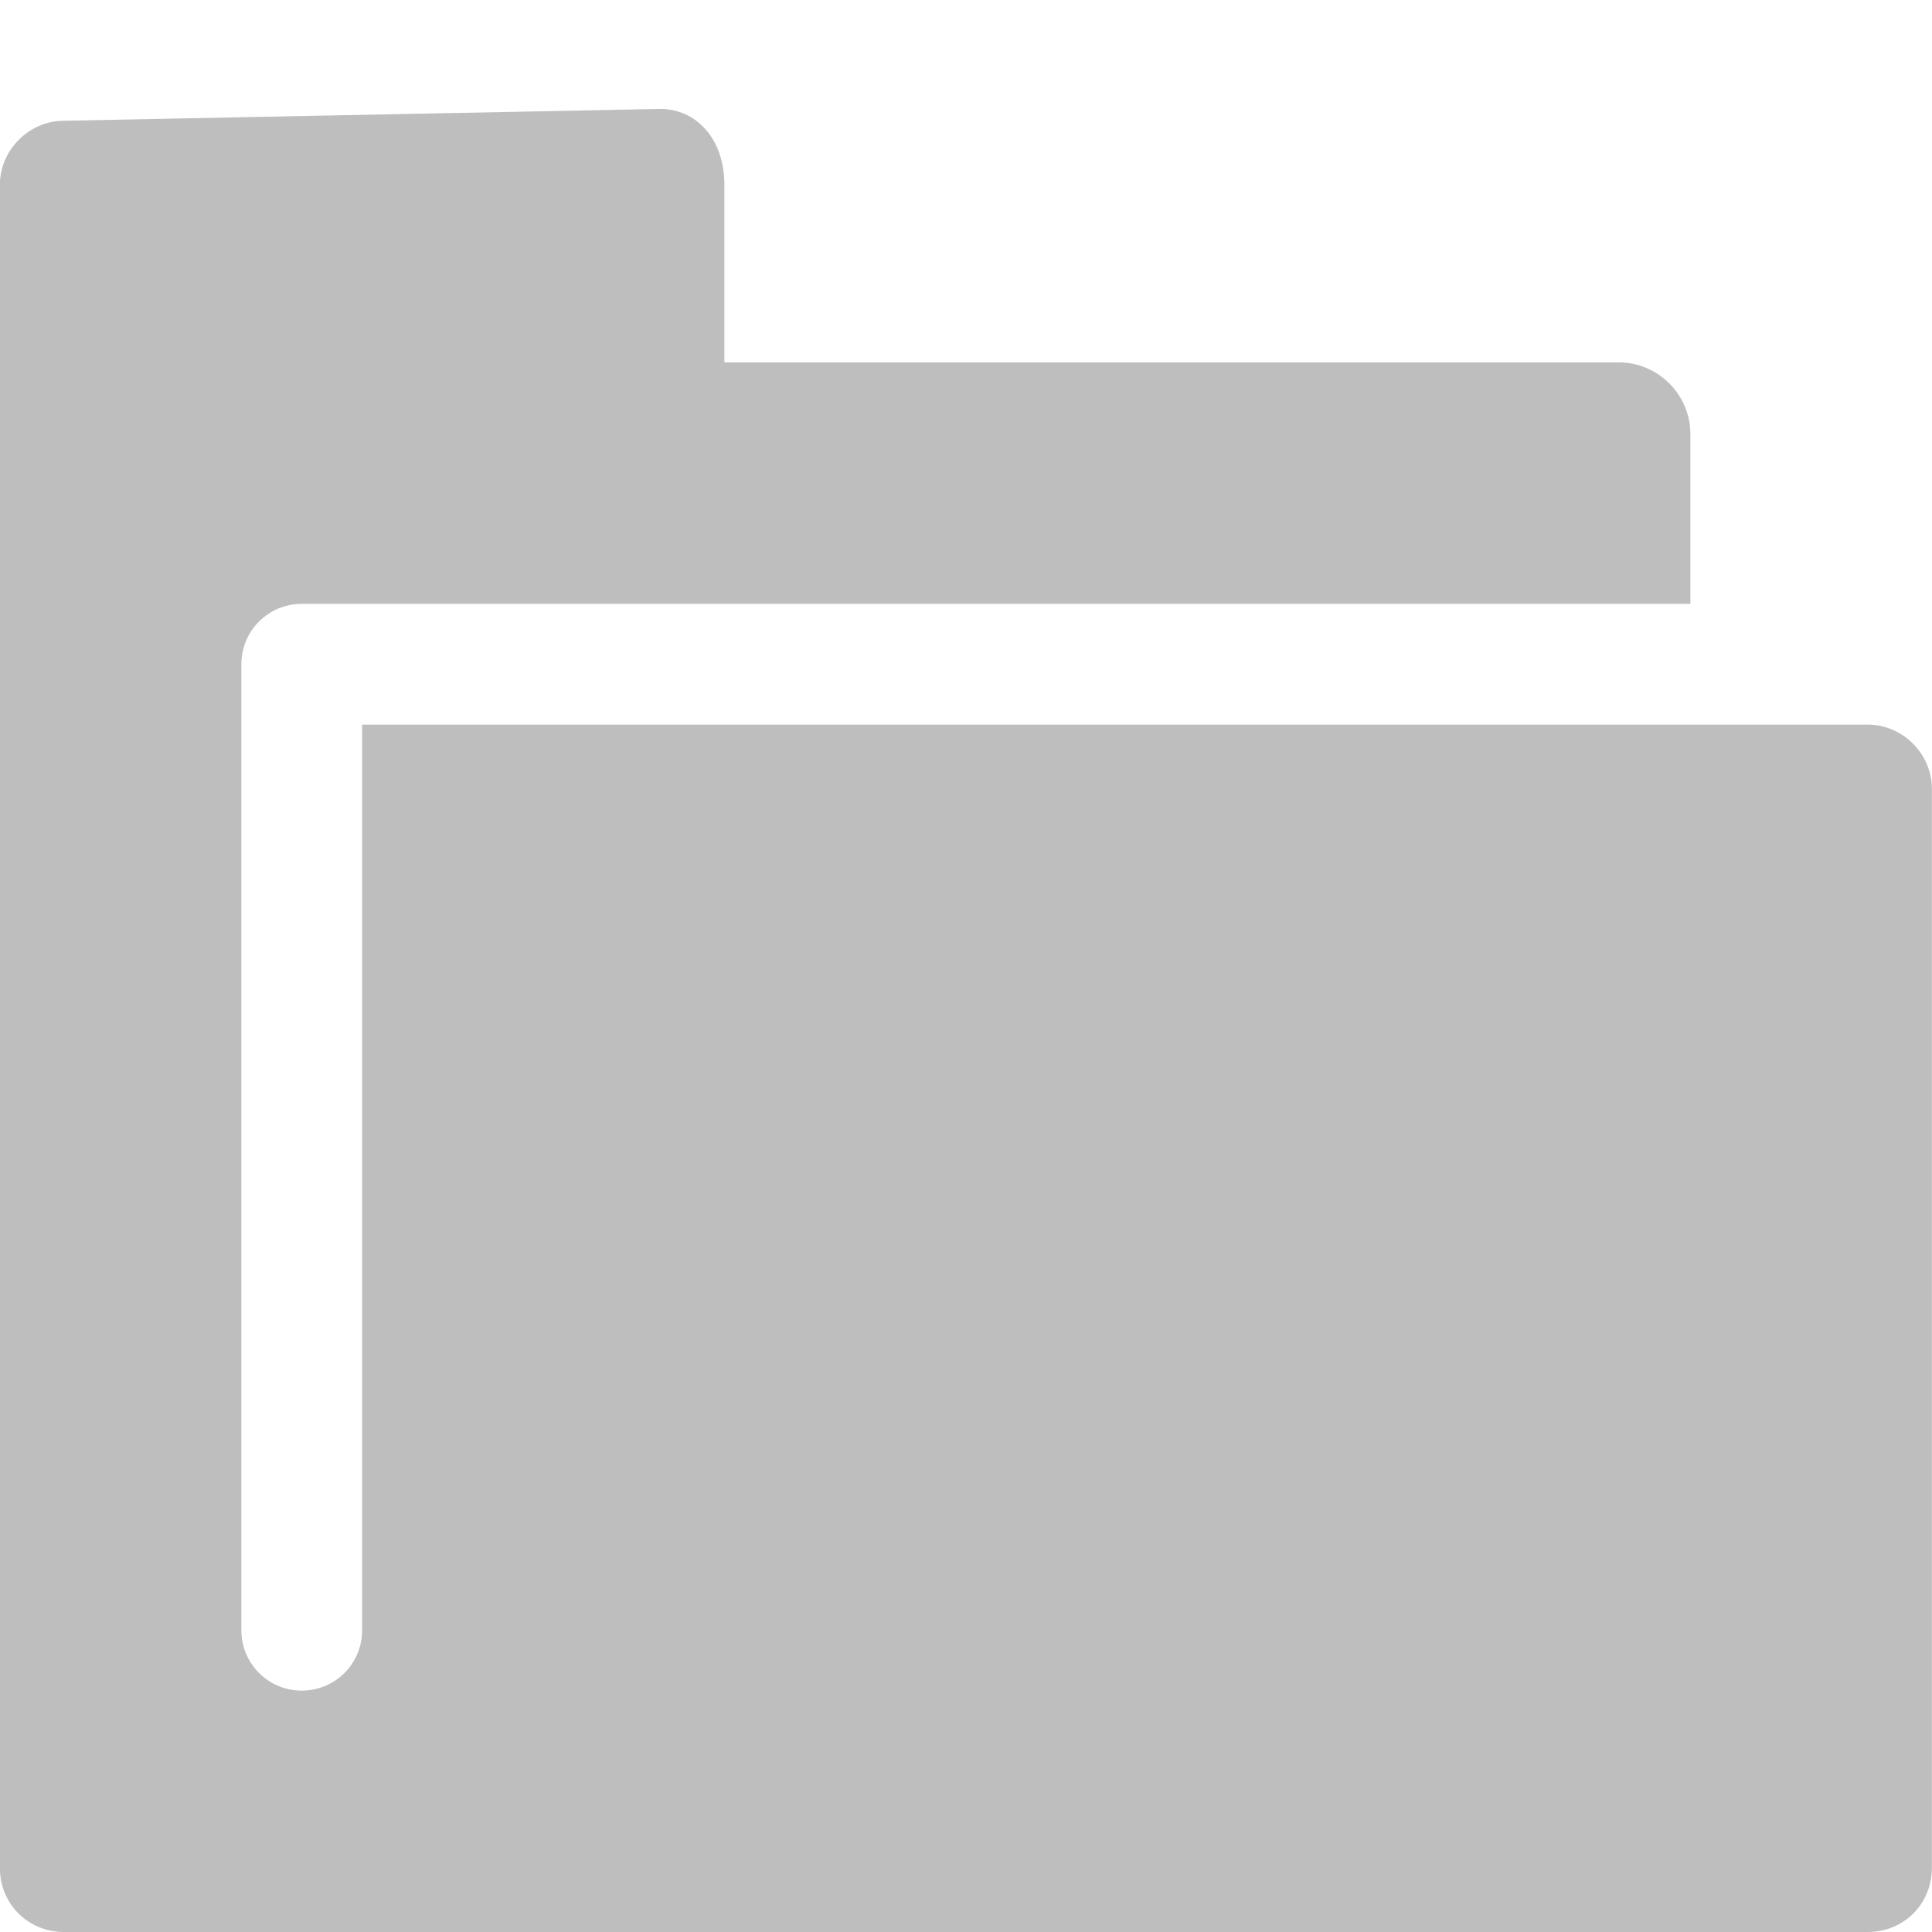
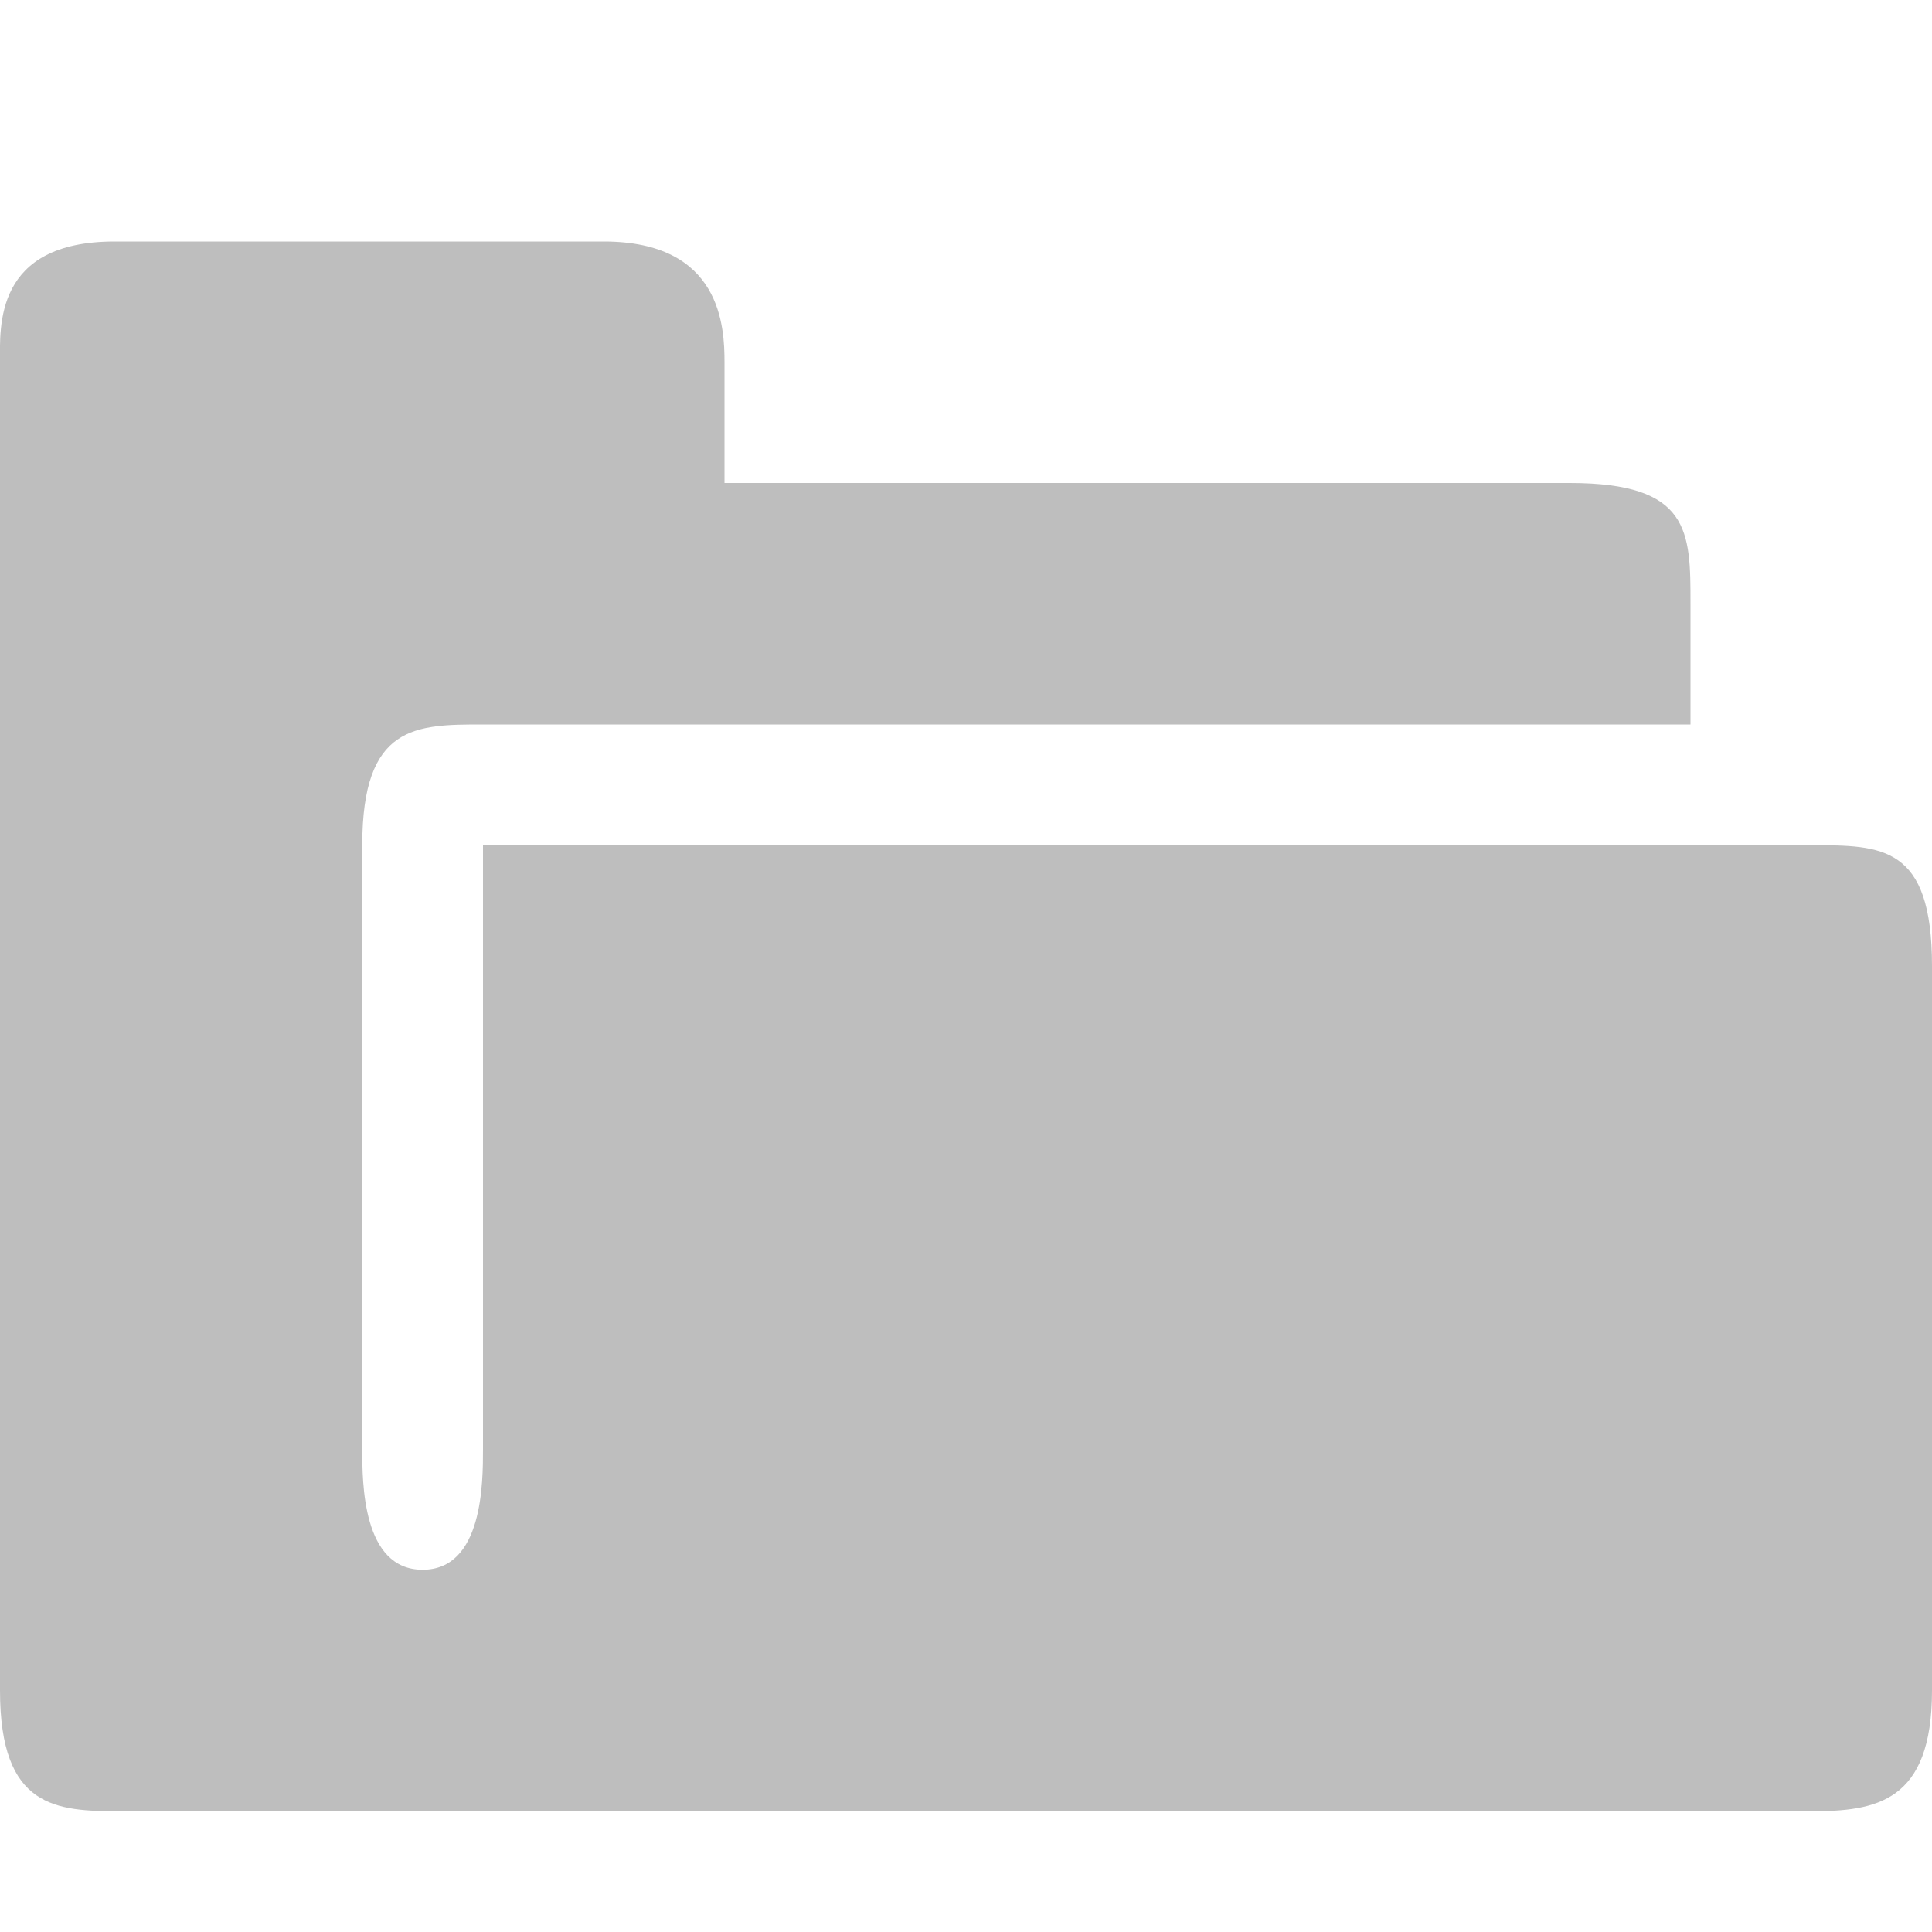
<svg xmlns="http://www.w3.org/2000/svg" height="16" width="16" version="1.1">
-   <path d="m0.53 1c-0.289 0-0.531 0.242-0.531 0.531v13.938c0 0.298 0.233 0.531 0.531 0.531h14.938c0.299 0 0.531-0.233 0.531-0.531v-8.937c0-0.289-0.242-0.531-0.531-0.531h-12.469v7.5c0 0.277-0.223 0.5-0.5 0.5s-0.5-0.223-0.5-0.5v-8c0-0.277 0.223-0.5 0.5-0.5h11.5v-1.406c0-0.327-0.267-0.594-0.594-0.594h-7.406v-1.469c0-0.39-0.24-0.63-0.53-0.63z" fill="#bebebe" />
+   <path d="m0.949 2c-1.001 0-0.949 0.711-0.949 1l-0 11c0 0.977 0.464 1 1 1h14c0.536 0 1-0.074 1-1l0-6c0-1-0.414-1-1-1h-11v5c0 0.277 0 1-0.5 1-0.5 0-0.5-0.723-0.5-1v-5c0-1 0.443-1 1-1h10v-1c0-0.598 0-1-1-1h-7v-1c0-0.289-0.024-1-1-1z" fill="#bebebe" />
</svg>
